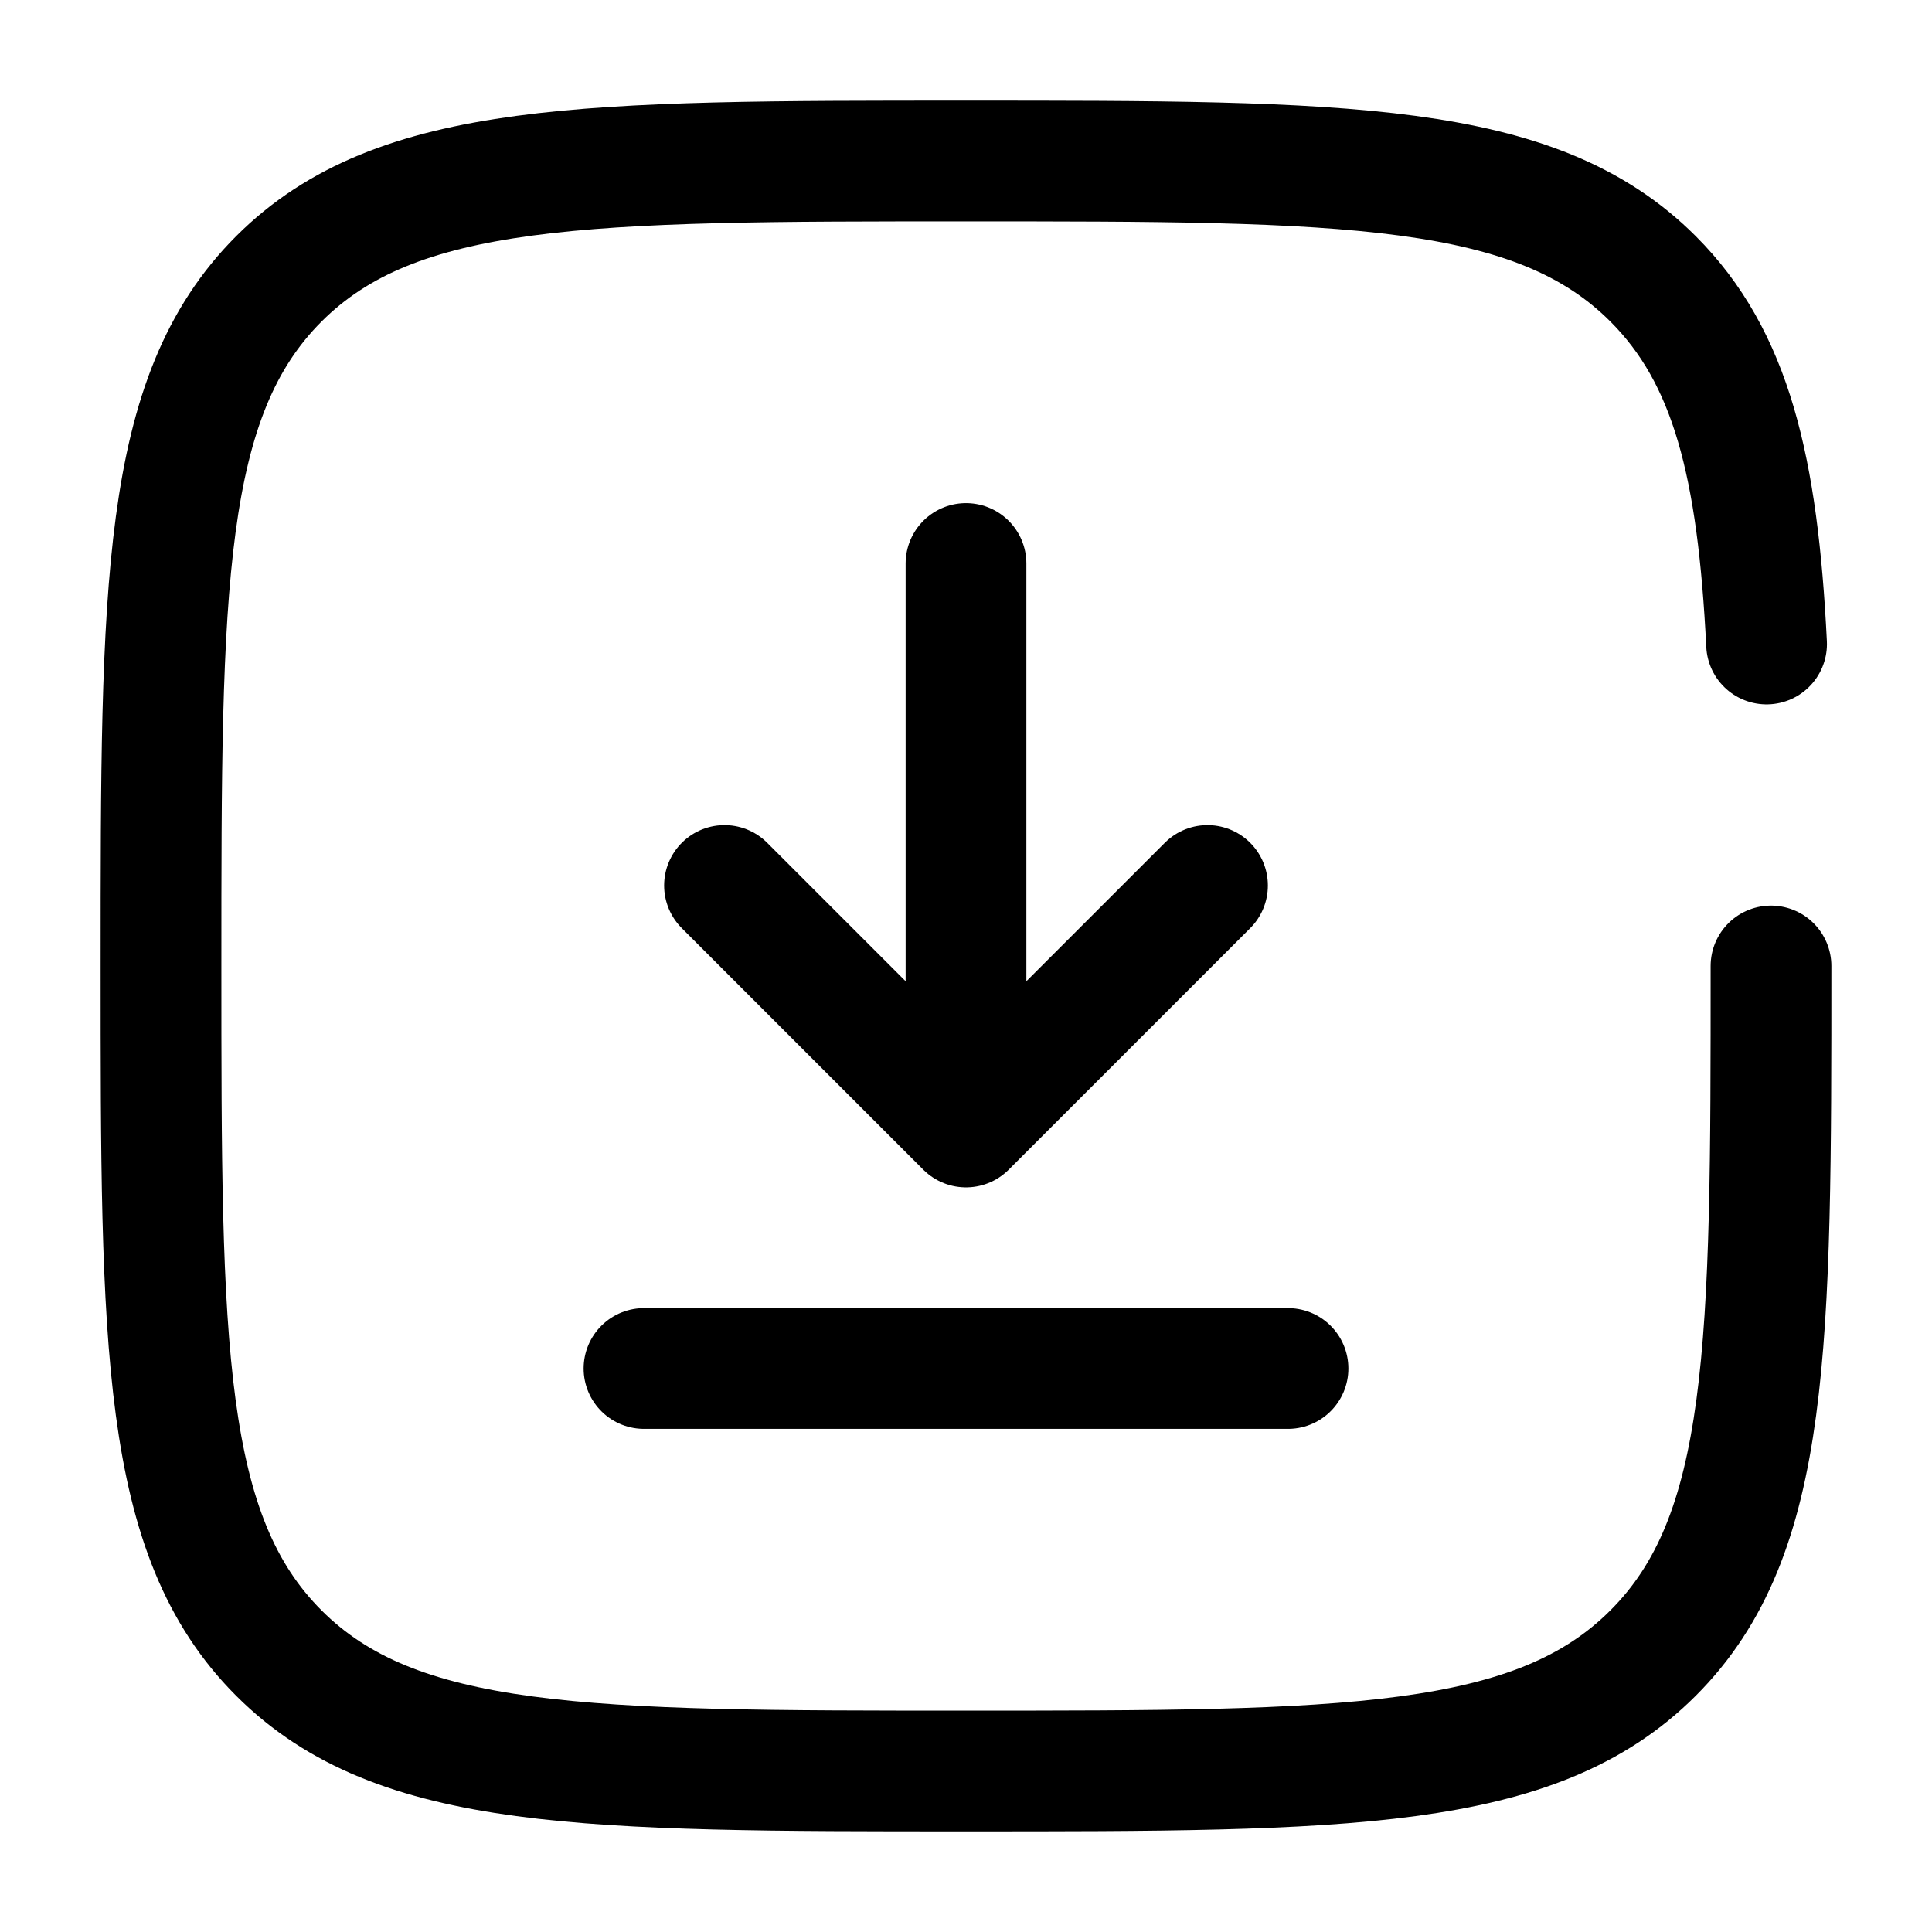
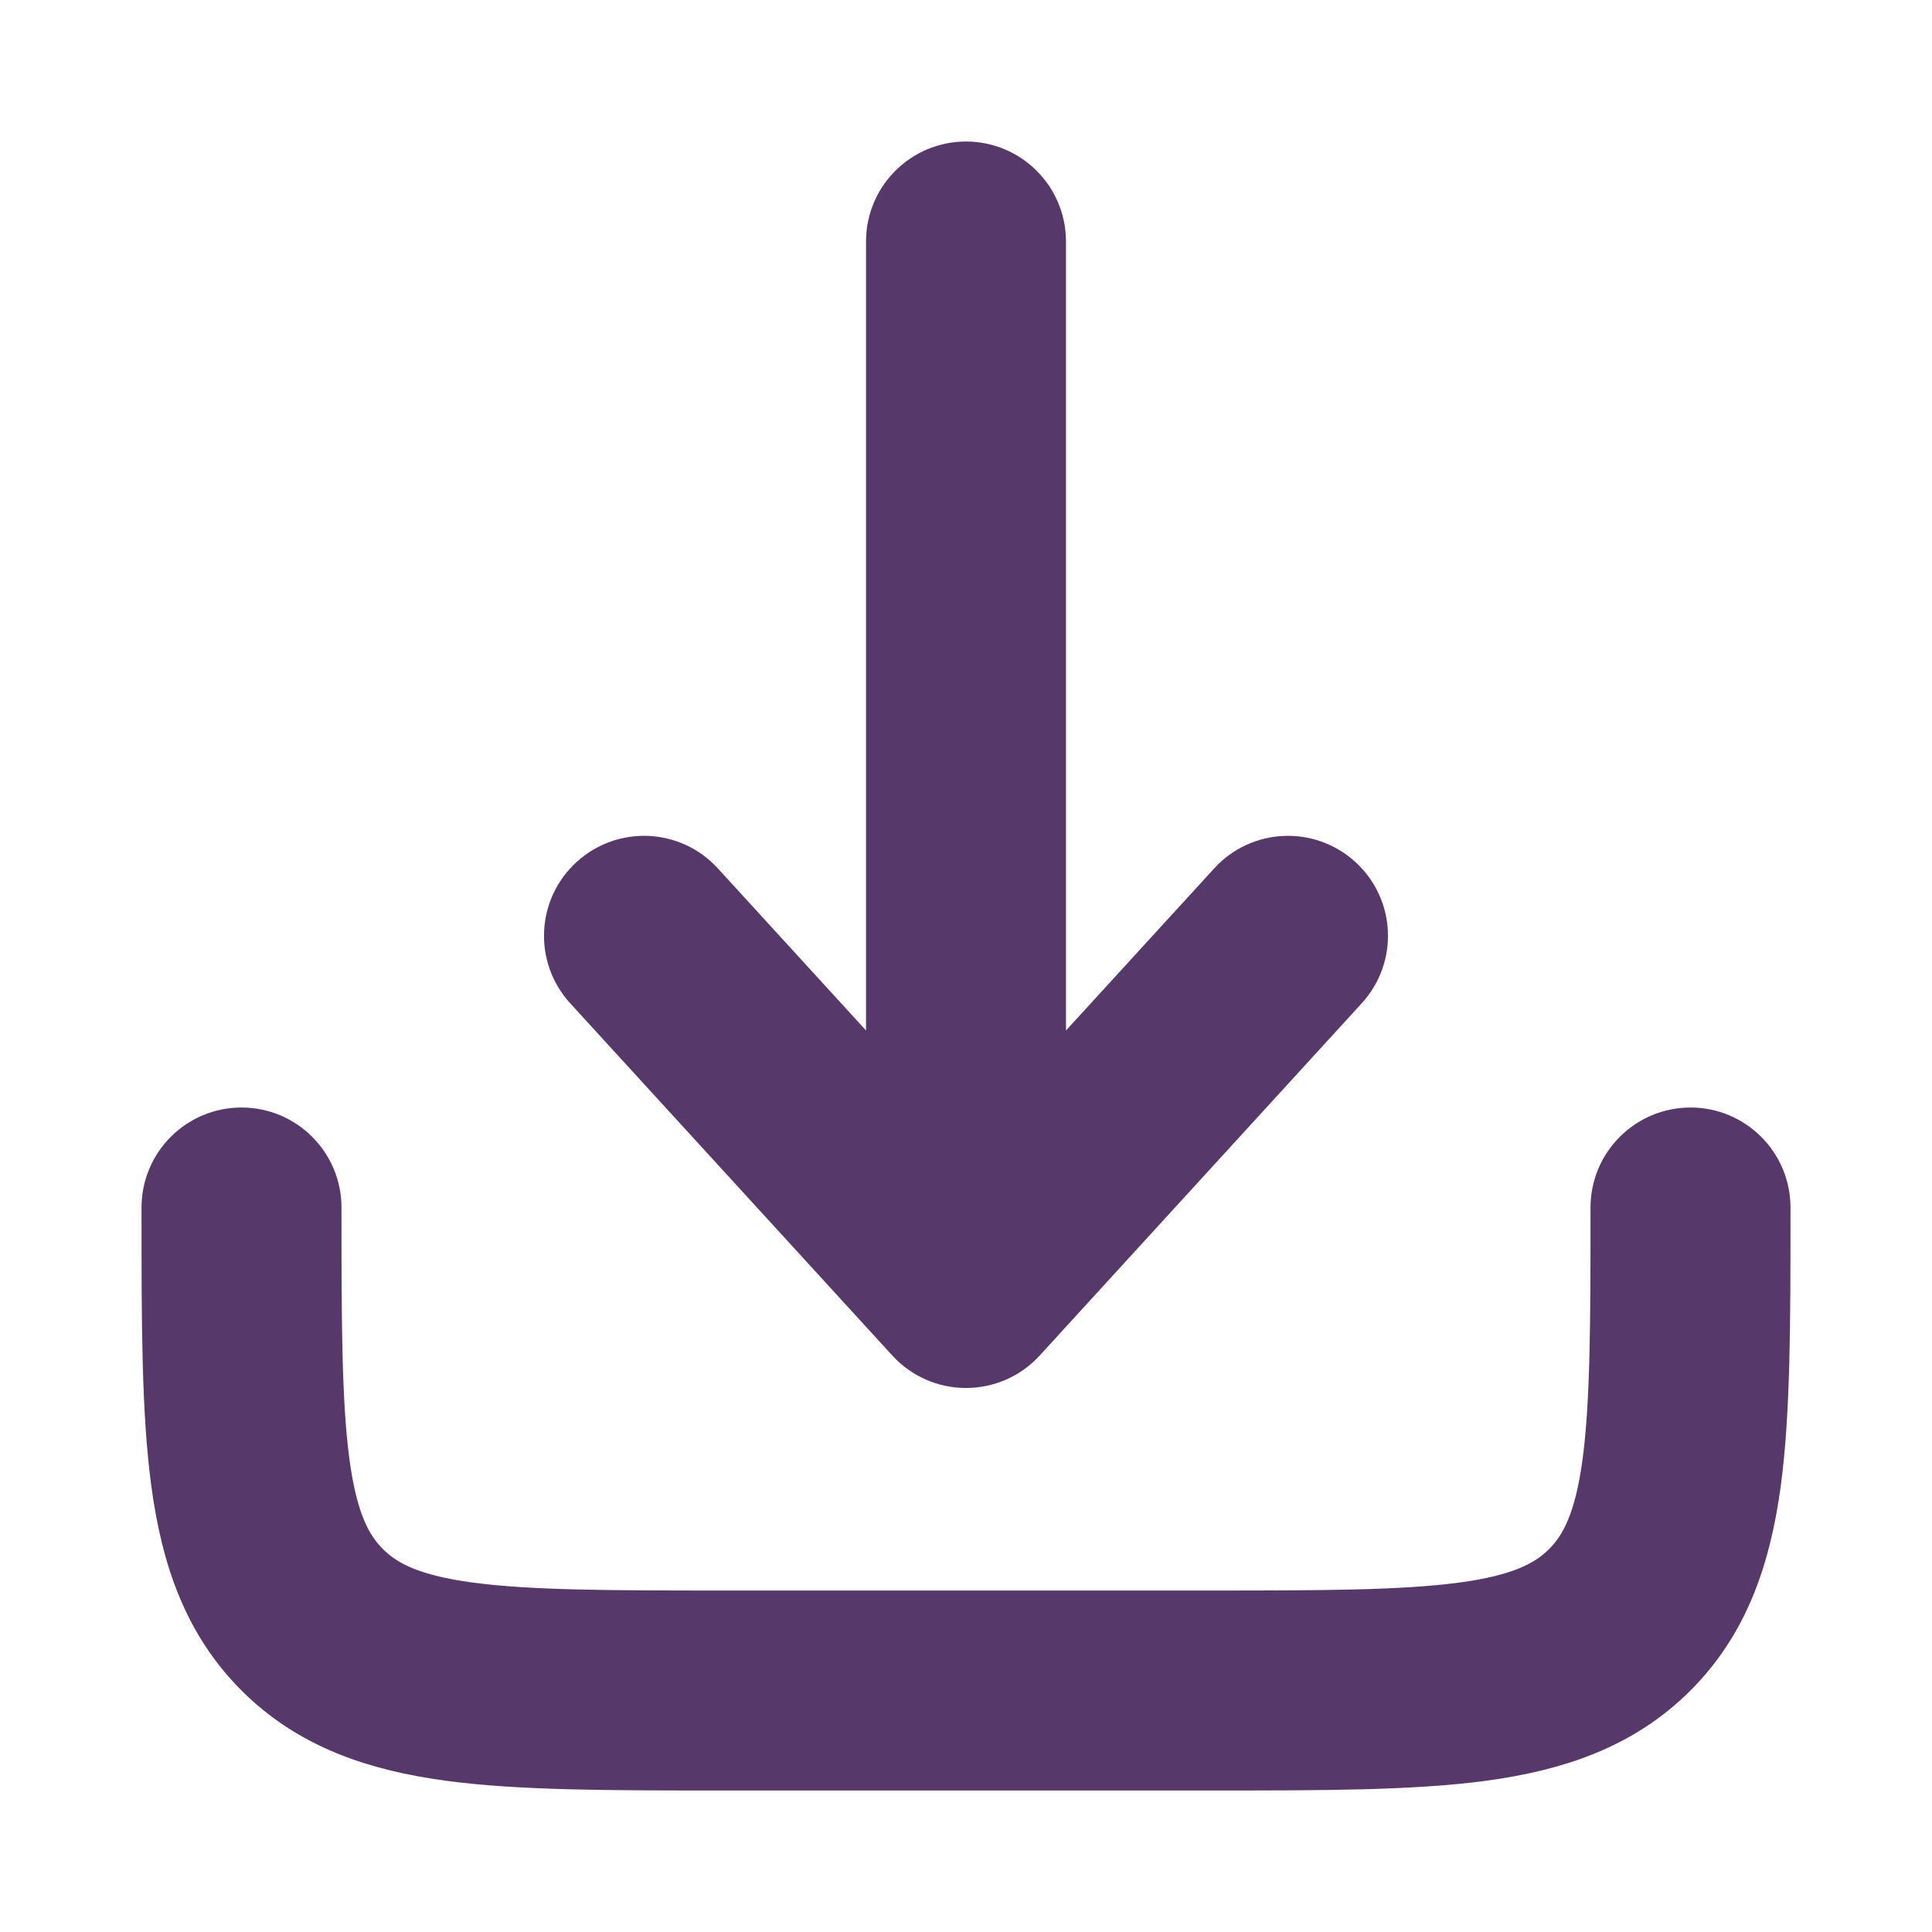
- <svg xmlns="http://www.w3.org/2000/svg" width="800px" height="800px" viewBox="0 0 24 24" fill="none">
+ <svg xmlns="http://www.w3.org/2000/svg" width="800px" height="800px" viewBox="0 0 24 24" fill="none" stroke="#56386b" stroke-width="0.984">
  <g id="SVGRepo_bgCarrier" stroke-width="0" />
  <g id="SVGRepo_tracerCarrier" stroke-linecap="round" stroke-linejoin="round" />
  <g id="SVGRepo_iconCarrier">
-     <path d="M12 7L12 14M12 14L15 11M12 14L9 11" stroke="#000000" stroke-width="1.5" stroke-linecap="round" stroke-linejoin="round" />
-     <path d="M16 17H12H8" stroke="#000000" stroke-width="1.5" stroke-linecap="round" />
-     <path d="M22 12C22 16.714 22 19.071 20.535 20.535C19.071 22 16.714 22 12 22C7.286 22 4.929 22 3.464 20.535C2 19.071 2 16.714 2 12C2 7.286 2 4.929 3.464 3.464C4.929 2 7.286 2 12 2C16.714 2 19.071 2 20.535 3.464C21.509 4.438 21.836 5.807 21.945 8" stroke="#000000" stroke-width="1.5" stroke-linecap="round" />
+     <path d="M12.553 16.506C12.411 16.662 12.211 16.75 12 16.75C11.789 16.75 11.589 16.662 11.447 16.506L7.446 12.131C7.167 11.825 7.188 11.351 7.494 11.072C7.8 10.792 8.274 10.813 8.554 11.119L11.25 14.068V3C11.25 2.586 11.586 2.25 12 2.25C12.414 2.25 12.75 2.586 12.75 3V14.068L15.447 11.119C15.726 10.813 16.2 10.792 16.506 11.072C16.812 11.351 16.833 11.825 16.553 12.131L12.553 16.506Z" fill="#56386b" />
+     <path d="M3.75 15C3.75 14.586 3.414 14.25 3 14.25C2.586 14.25 2.25 14.586 2.25 15V15.055C2.25 16.422 2.25 17.525 2.367 18.392C2.488 19.292 2.746 20.05 3.348 20.652C3.95 21.254 4.708 21.512 5.608 21.634C6.475 21.75 7.578 21.75 8.945 21.75H15.055C16.422 21.75 17.525 21.75 18.392 21.634C19.292 21.512 20.05 21.254 20.652 20.652C21.254 20.05 21.512 19.292 21.634 18.392C21.75 17.525 21.75 16.422 21.75 15.055V15C21.75 14.586 21.414 14.25 21 14.25C20.586 14.25 20.25 14.586 20.25 15C20.25 16.435 20.248 17.436 20.147 18.192C20.048 18.926 19.868 19.314 19.591 19.591C19.314 19.868 18.926 20.048 18.192 20.147C17.436 20.248 16.435 20.25 15 20.25H9C7.565 20.25 6.563 20.248 5.808 20.147C5.074 20.048 4.686 19.868 4.409 19.591C4.132 19.314 3.952 18.926 3.853 18.192C3.752 17.436 3.75 16.435 3.75 15Z" fill="#56386b" />
  </g>
</svg>
